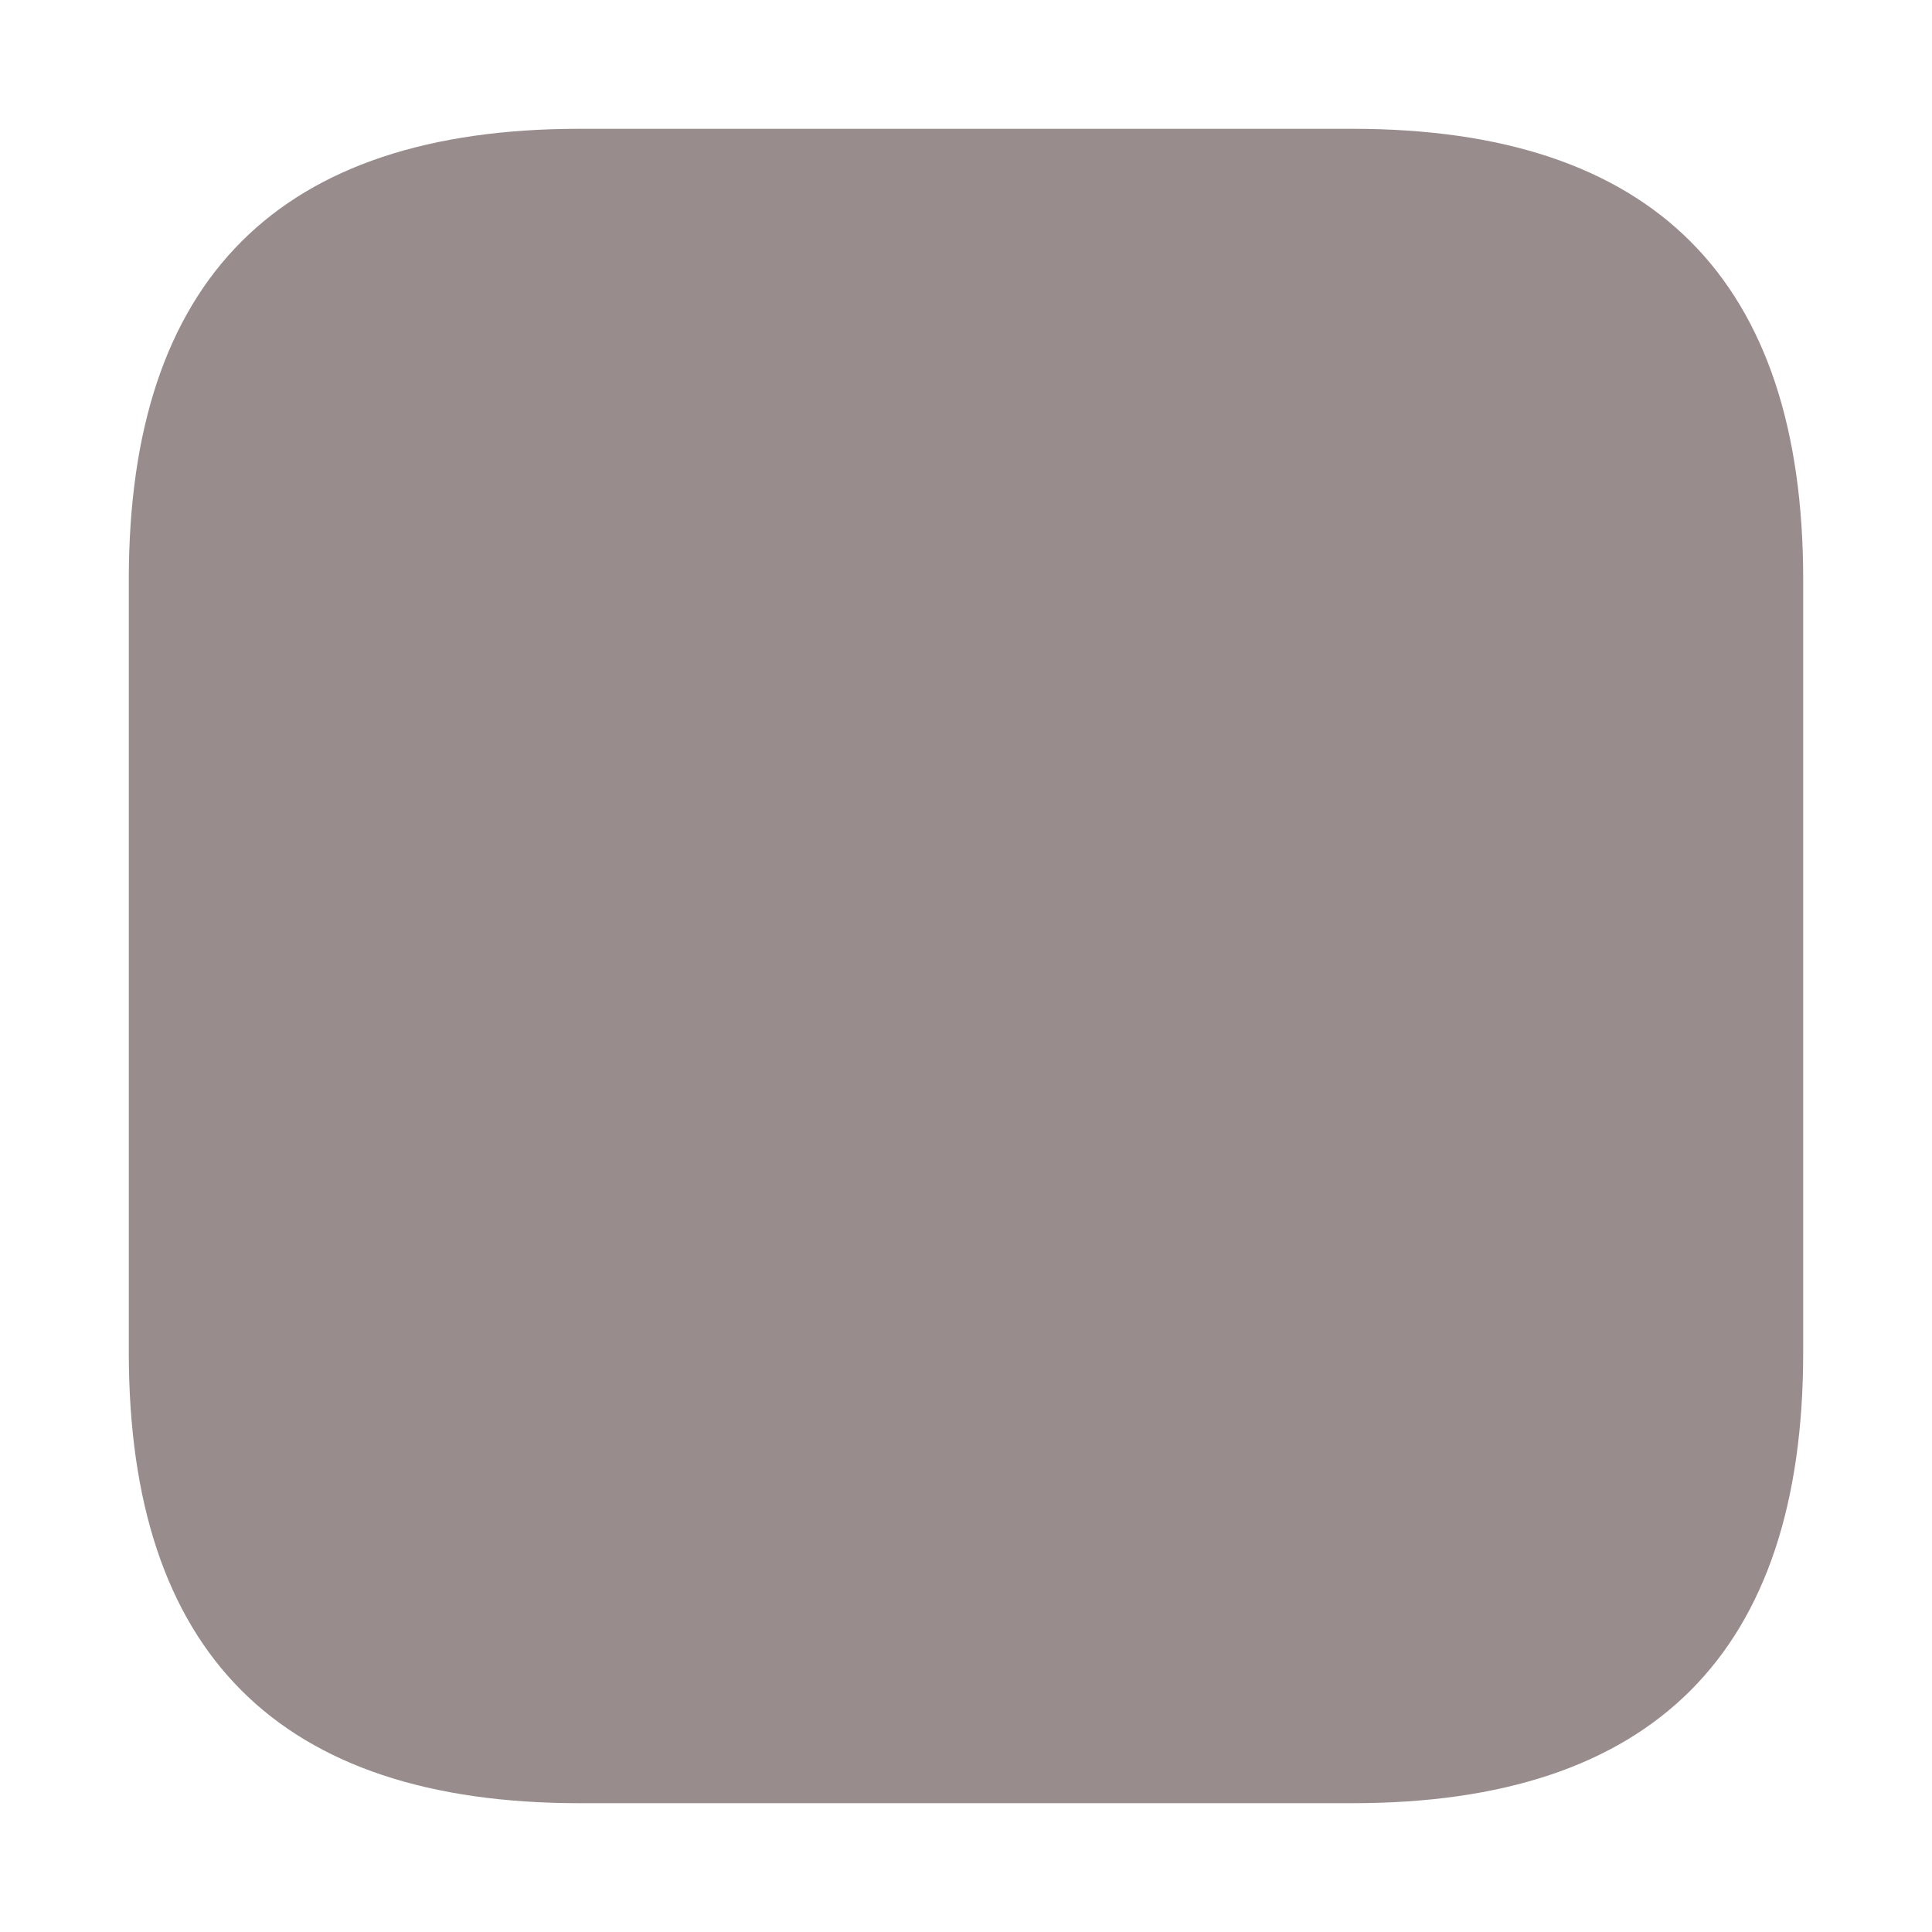
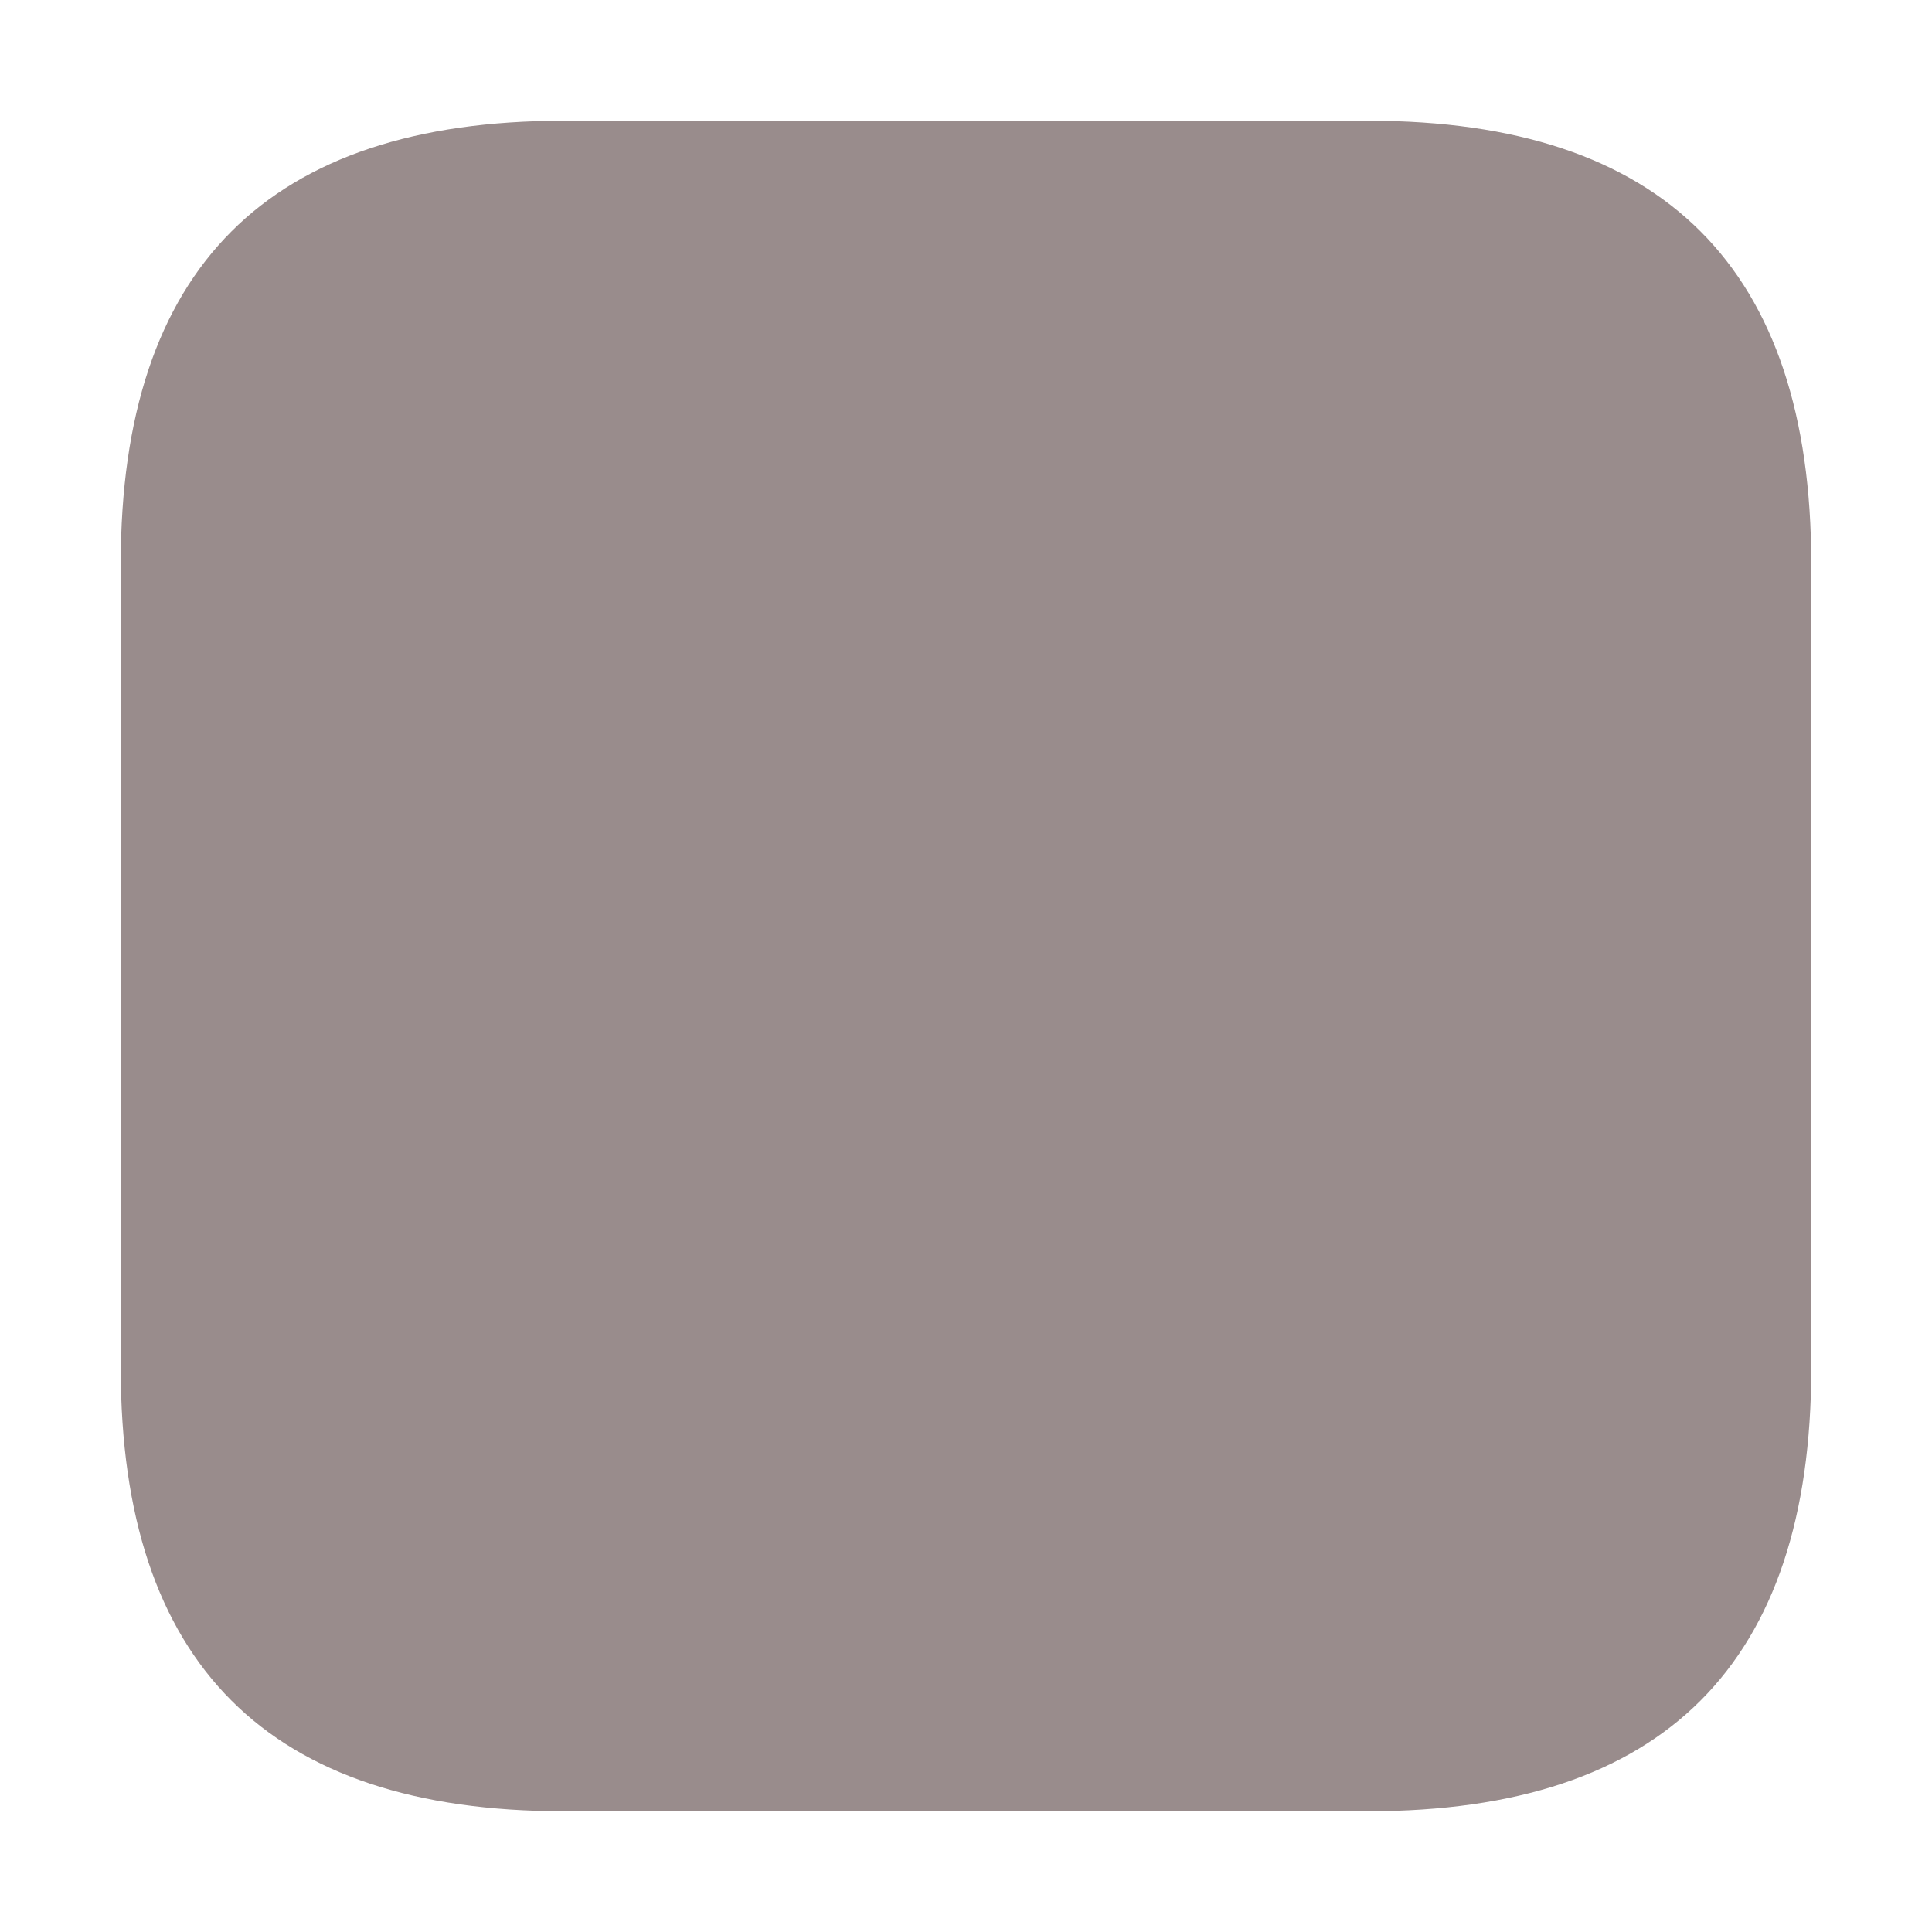
- <svg xmlns="http://www.w3.org/2000/svg" width="60" height="60" version="1.1" viewBox="0 0 60 60">
-   <path d="M 18,4 H 42 Q 56,4 56,18 V 42 Q 56,56 42,56 H 18 Q 4,56 4,42 V 18 Q 4,4 18,4 Z" fill="#998c8c" fill-opacity="1" />
+ <svg xmlns="http://www.w3.org/2000/svg" width="48" height="48" version="1.1" viewBox="0 0 48 48">
+   <path d="M 14,3 H 34 Q 45,3 45,14 V 34 Q 45,45 34,45 H 14 Q 3,45 3,34 V 14 Q 3,3 14,3 Z" fill="#998c8c" fill-opacity="1" />
</svg>
